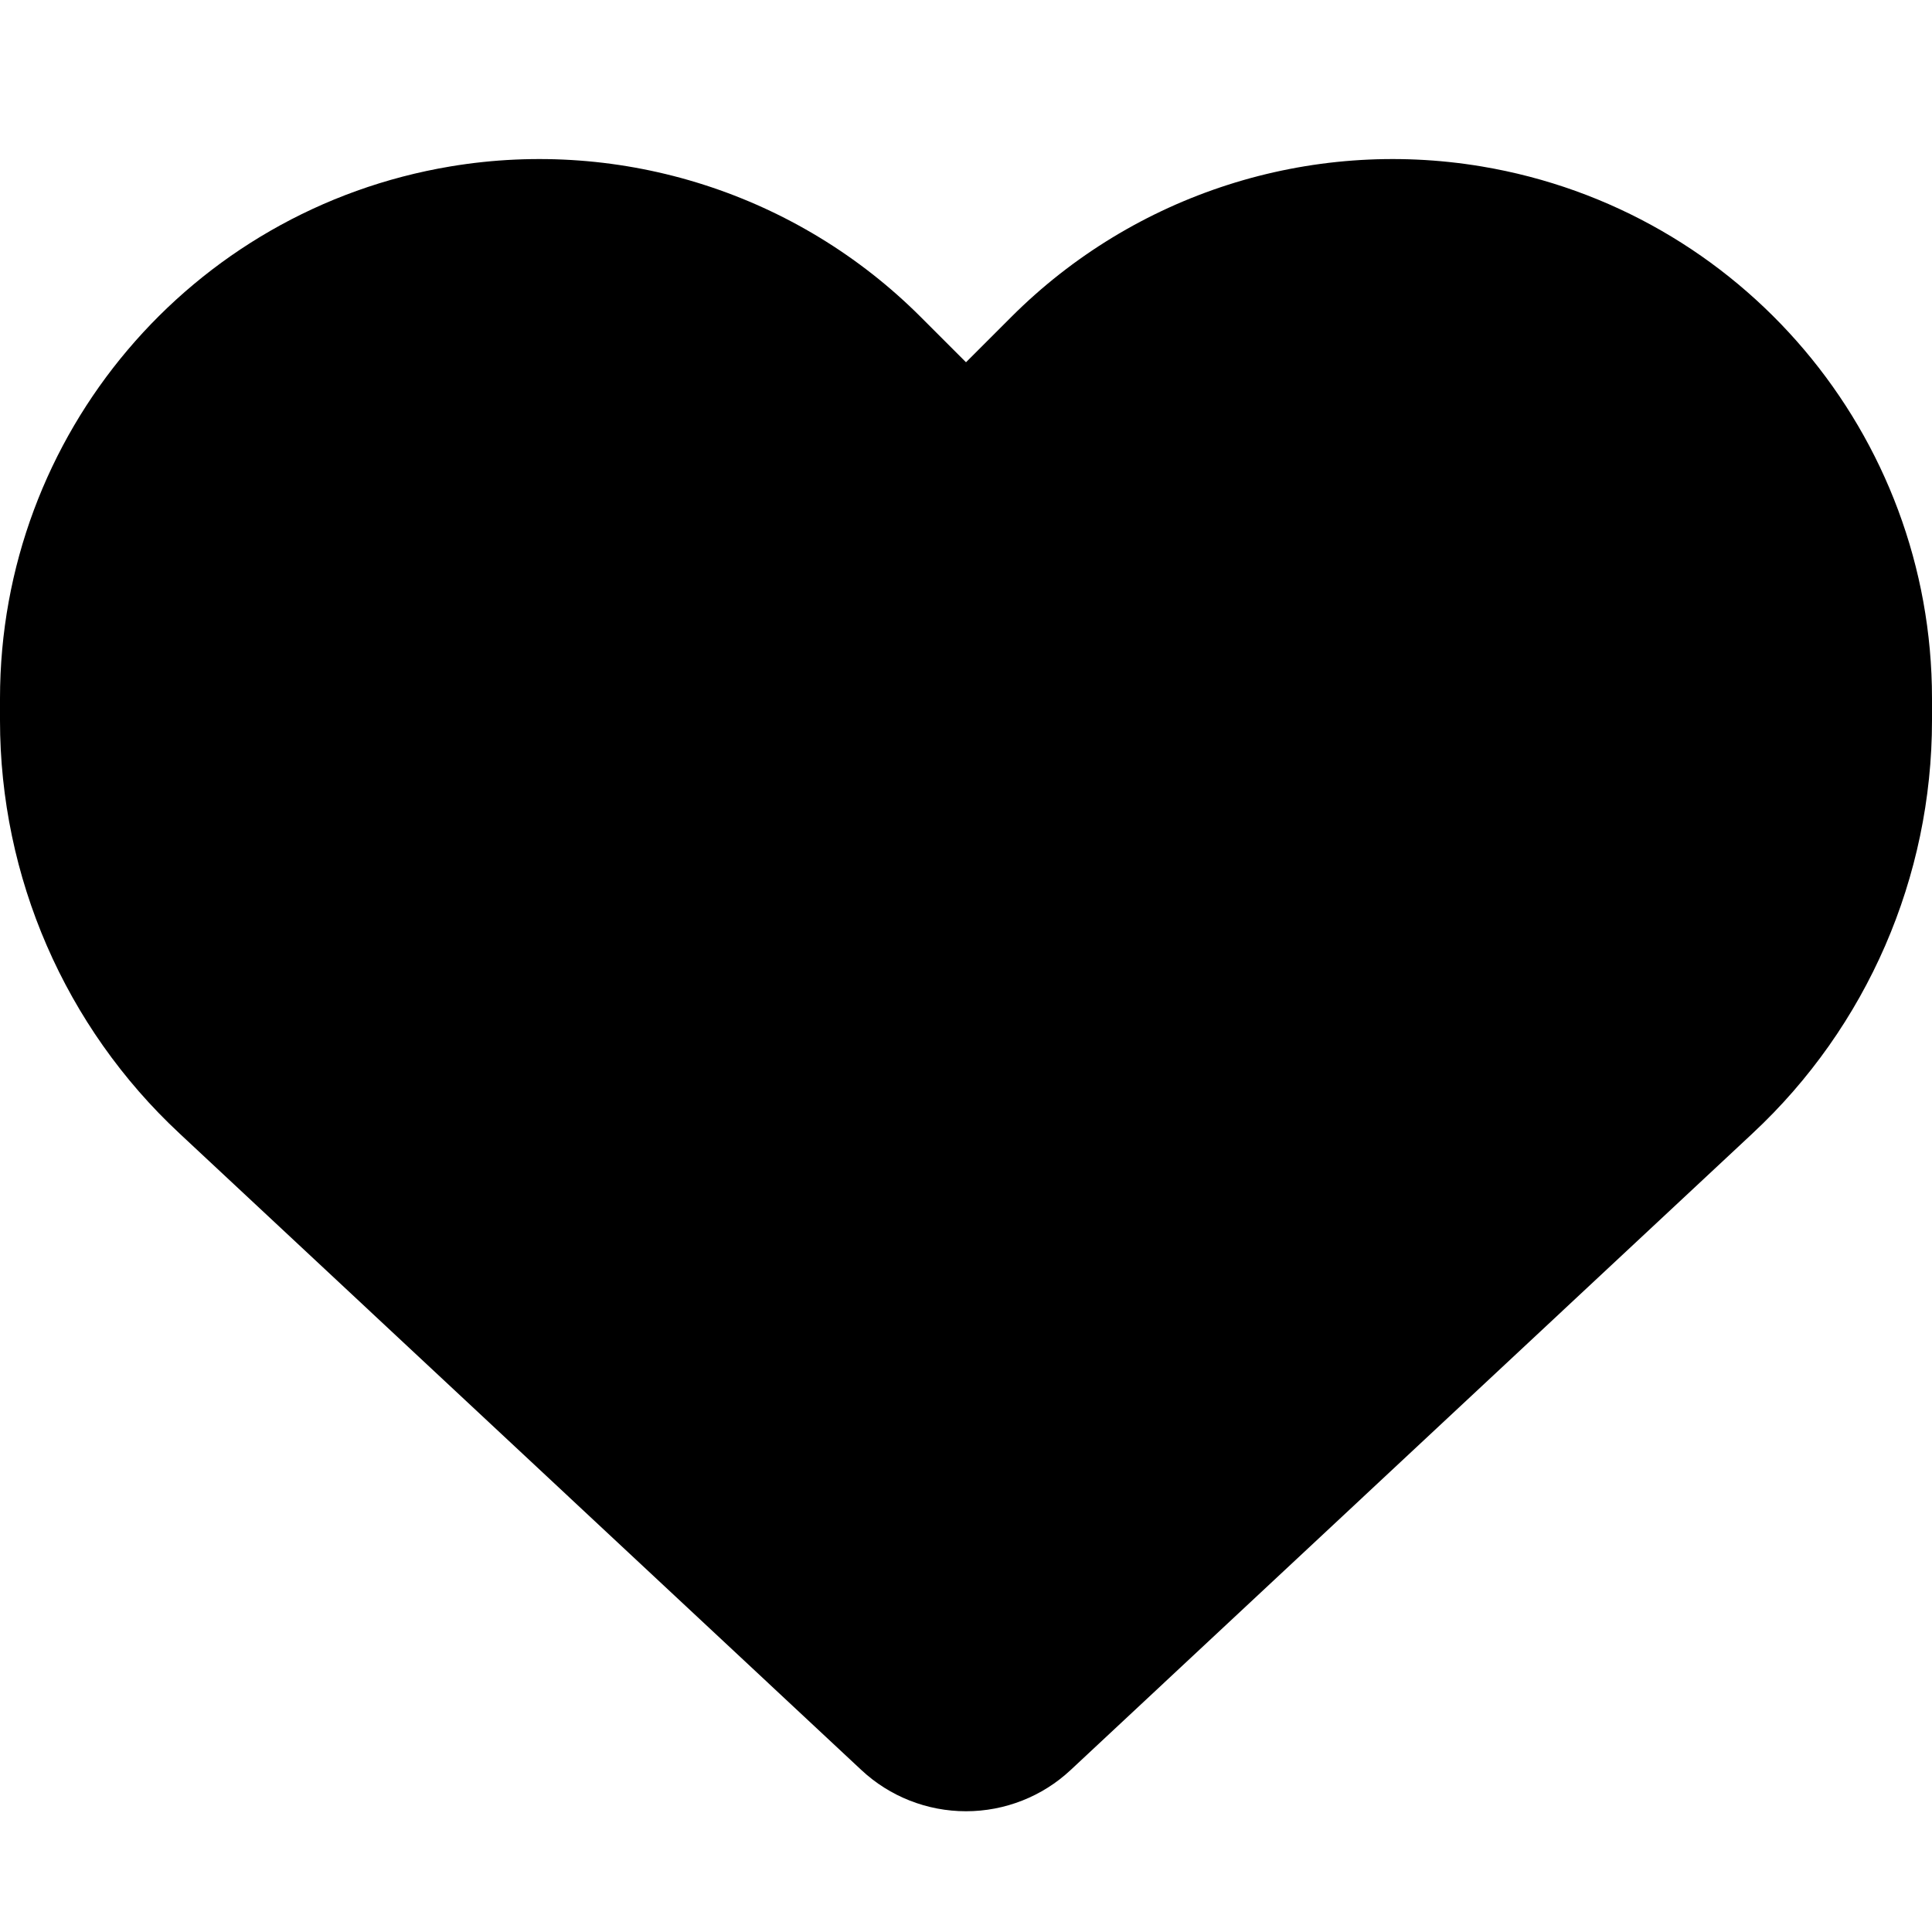
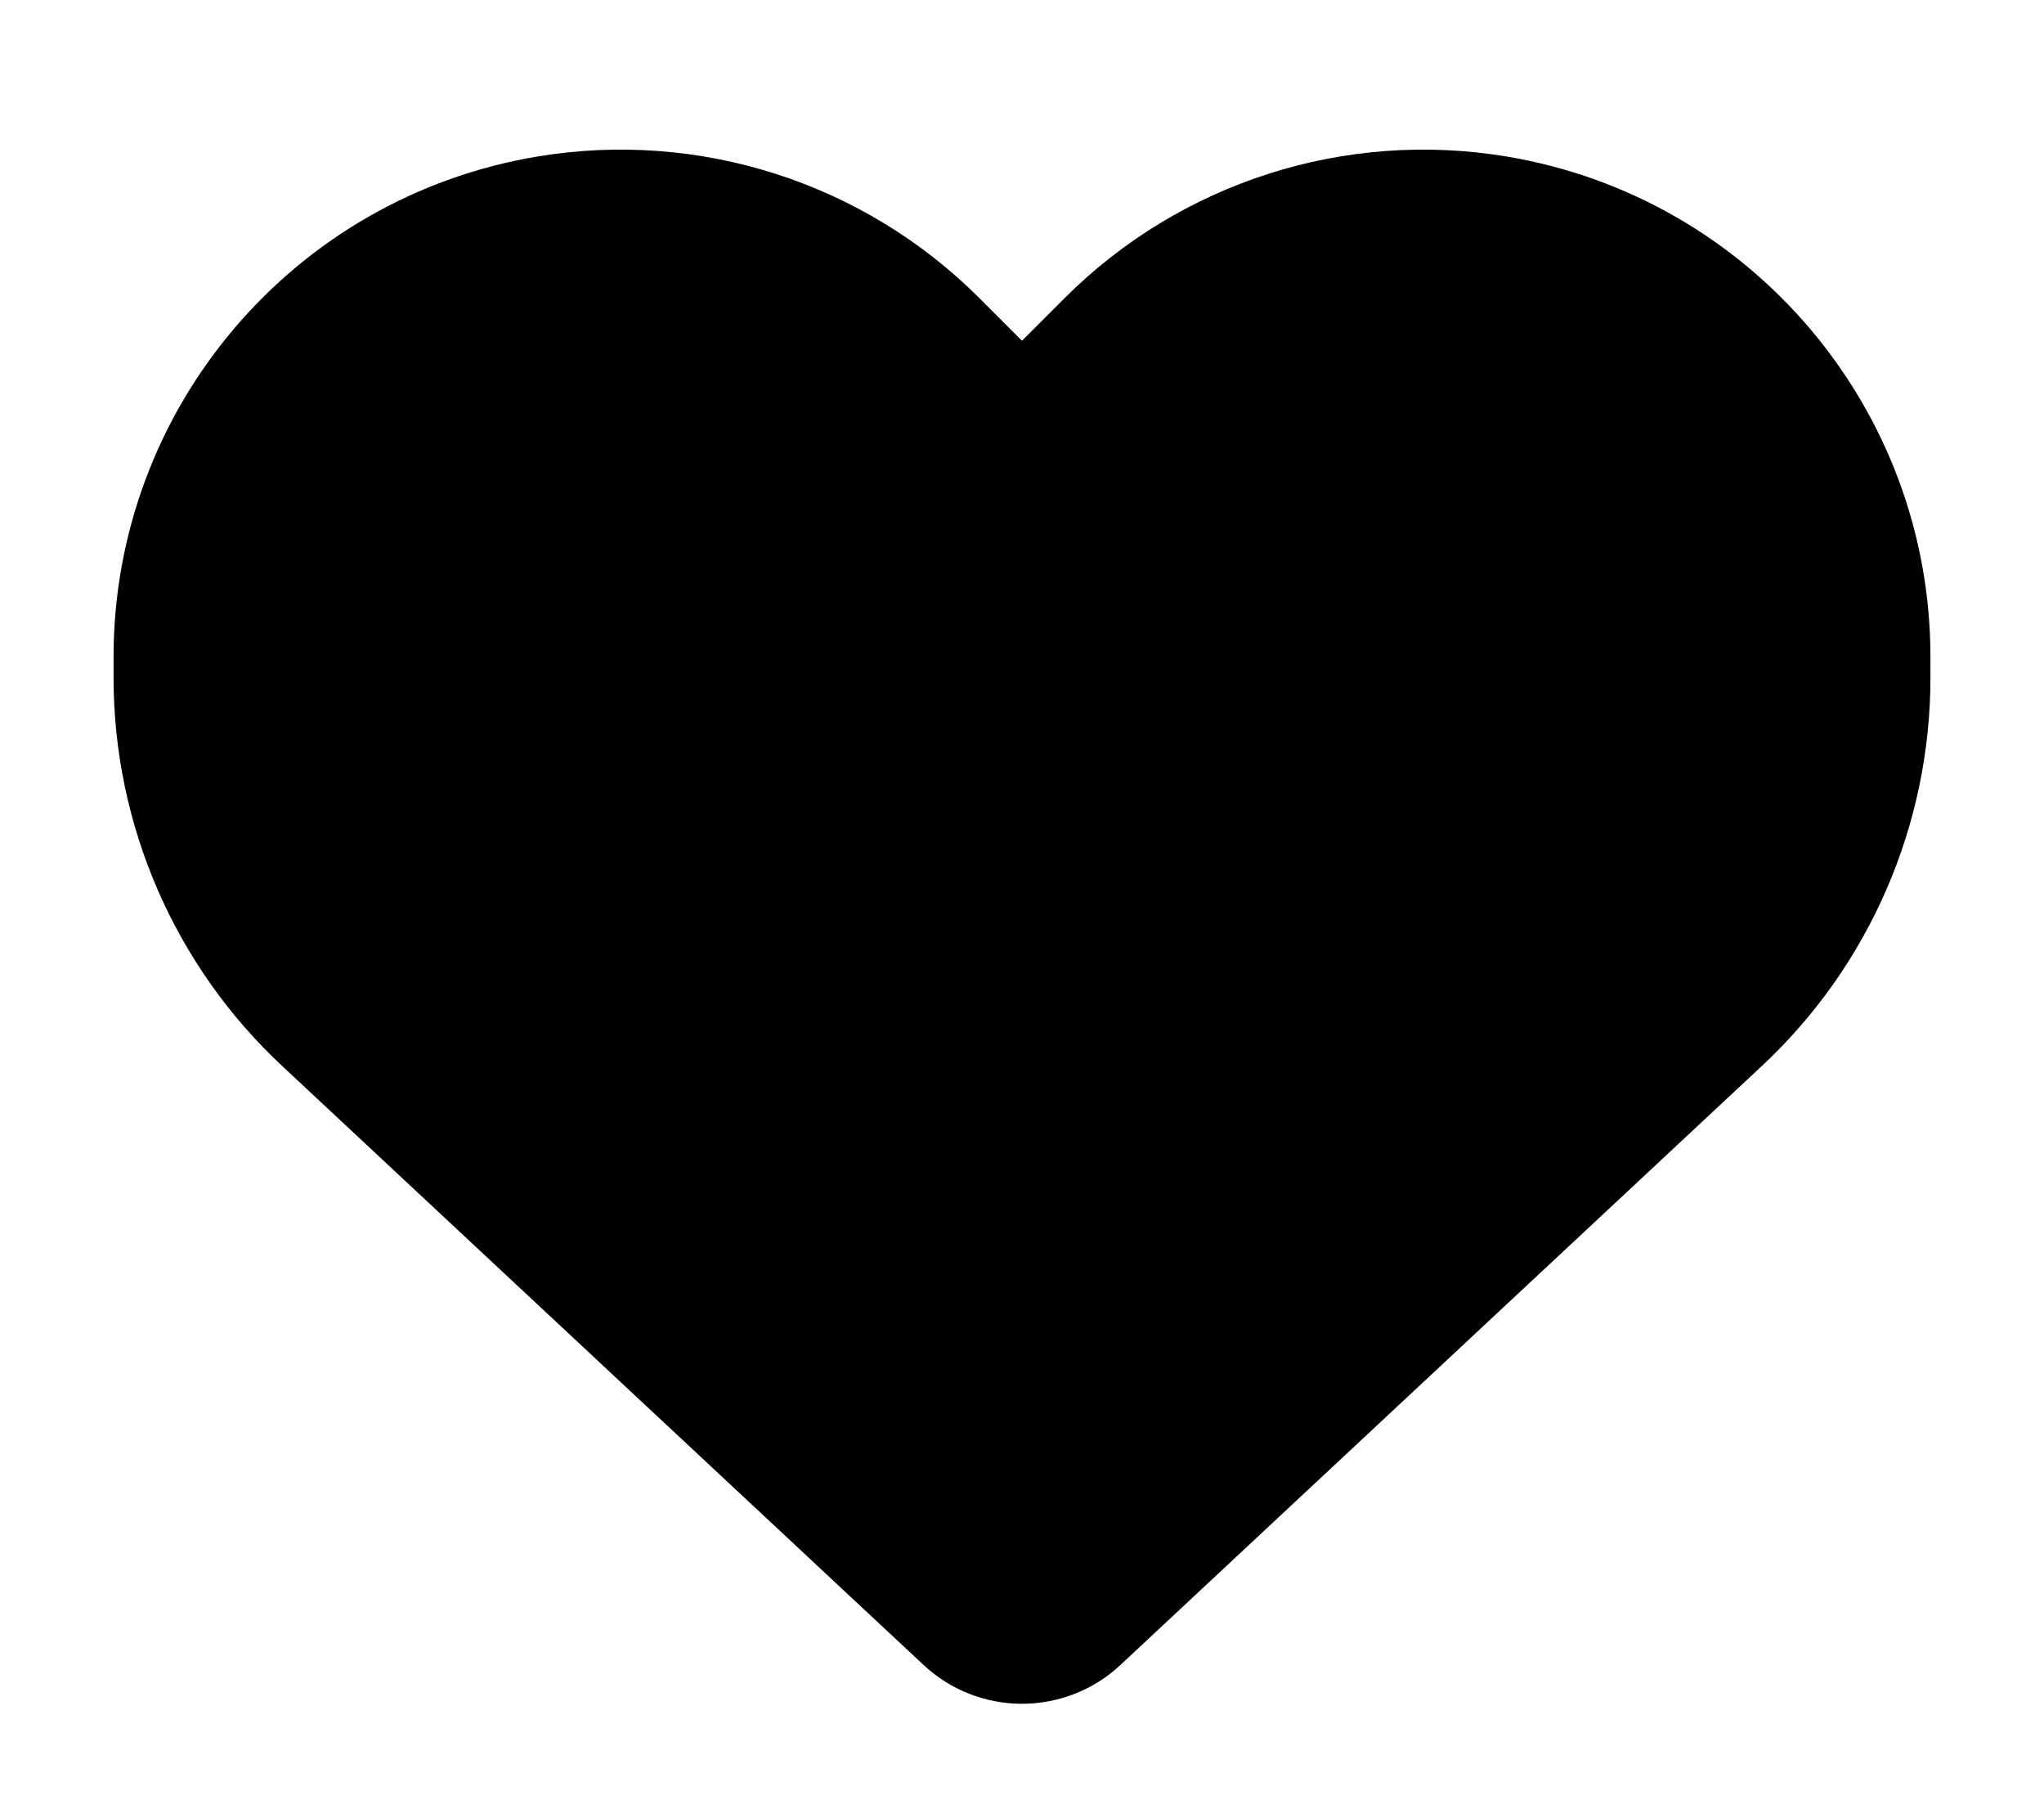
- <svg xmlns="http://www.w3.org/2000/svg" viewBox="0 0 512 512">
+ <svg xmlns="http://www.w3.org/2000/svg" viewBox="-32 0 576 512">
  <path d="M47.6 300.4L228.3 469.1c7.5 7 17.4 10.9 27.7 10.9s20.2-3.9 27.7-10.9L464.4 300.4c30.4-28.3 47.6-68 47.6-109.5v-5.8c0-69.9-50.5-129.5-119.4-141C347 36.5 300.6 51.4 268 84L256 96 244 84c-32.6-32.6-79-47.5-124.6-39.9C50.5 55.6 0 115.2 0 185.1v5.8c0 41.5 17.2 81.2 47.6 109.5z" />
</svg>
